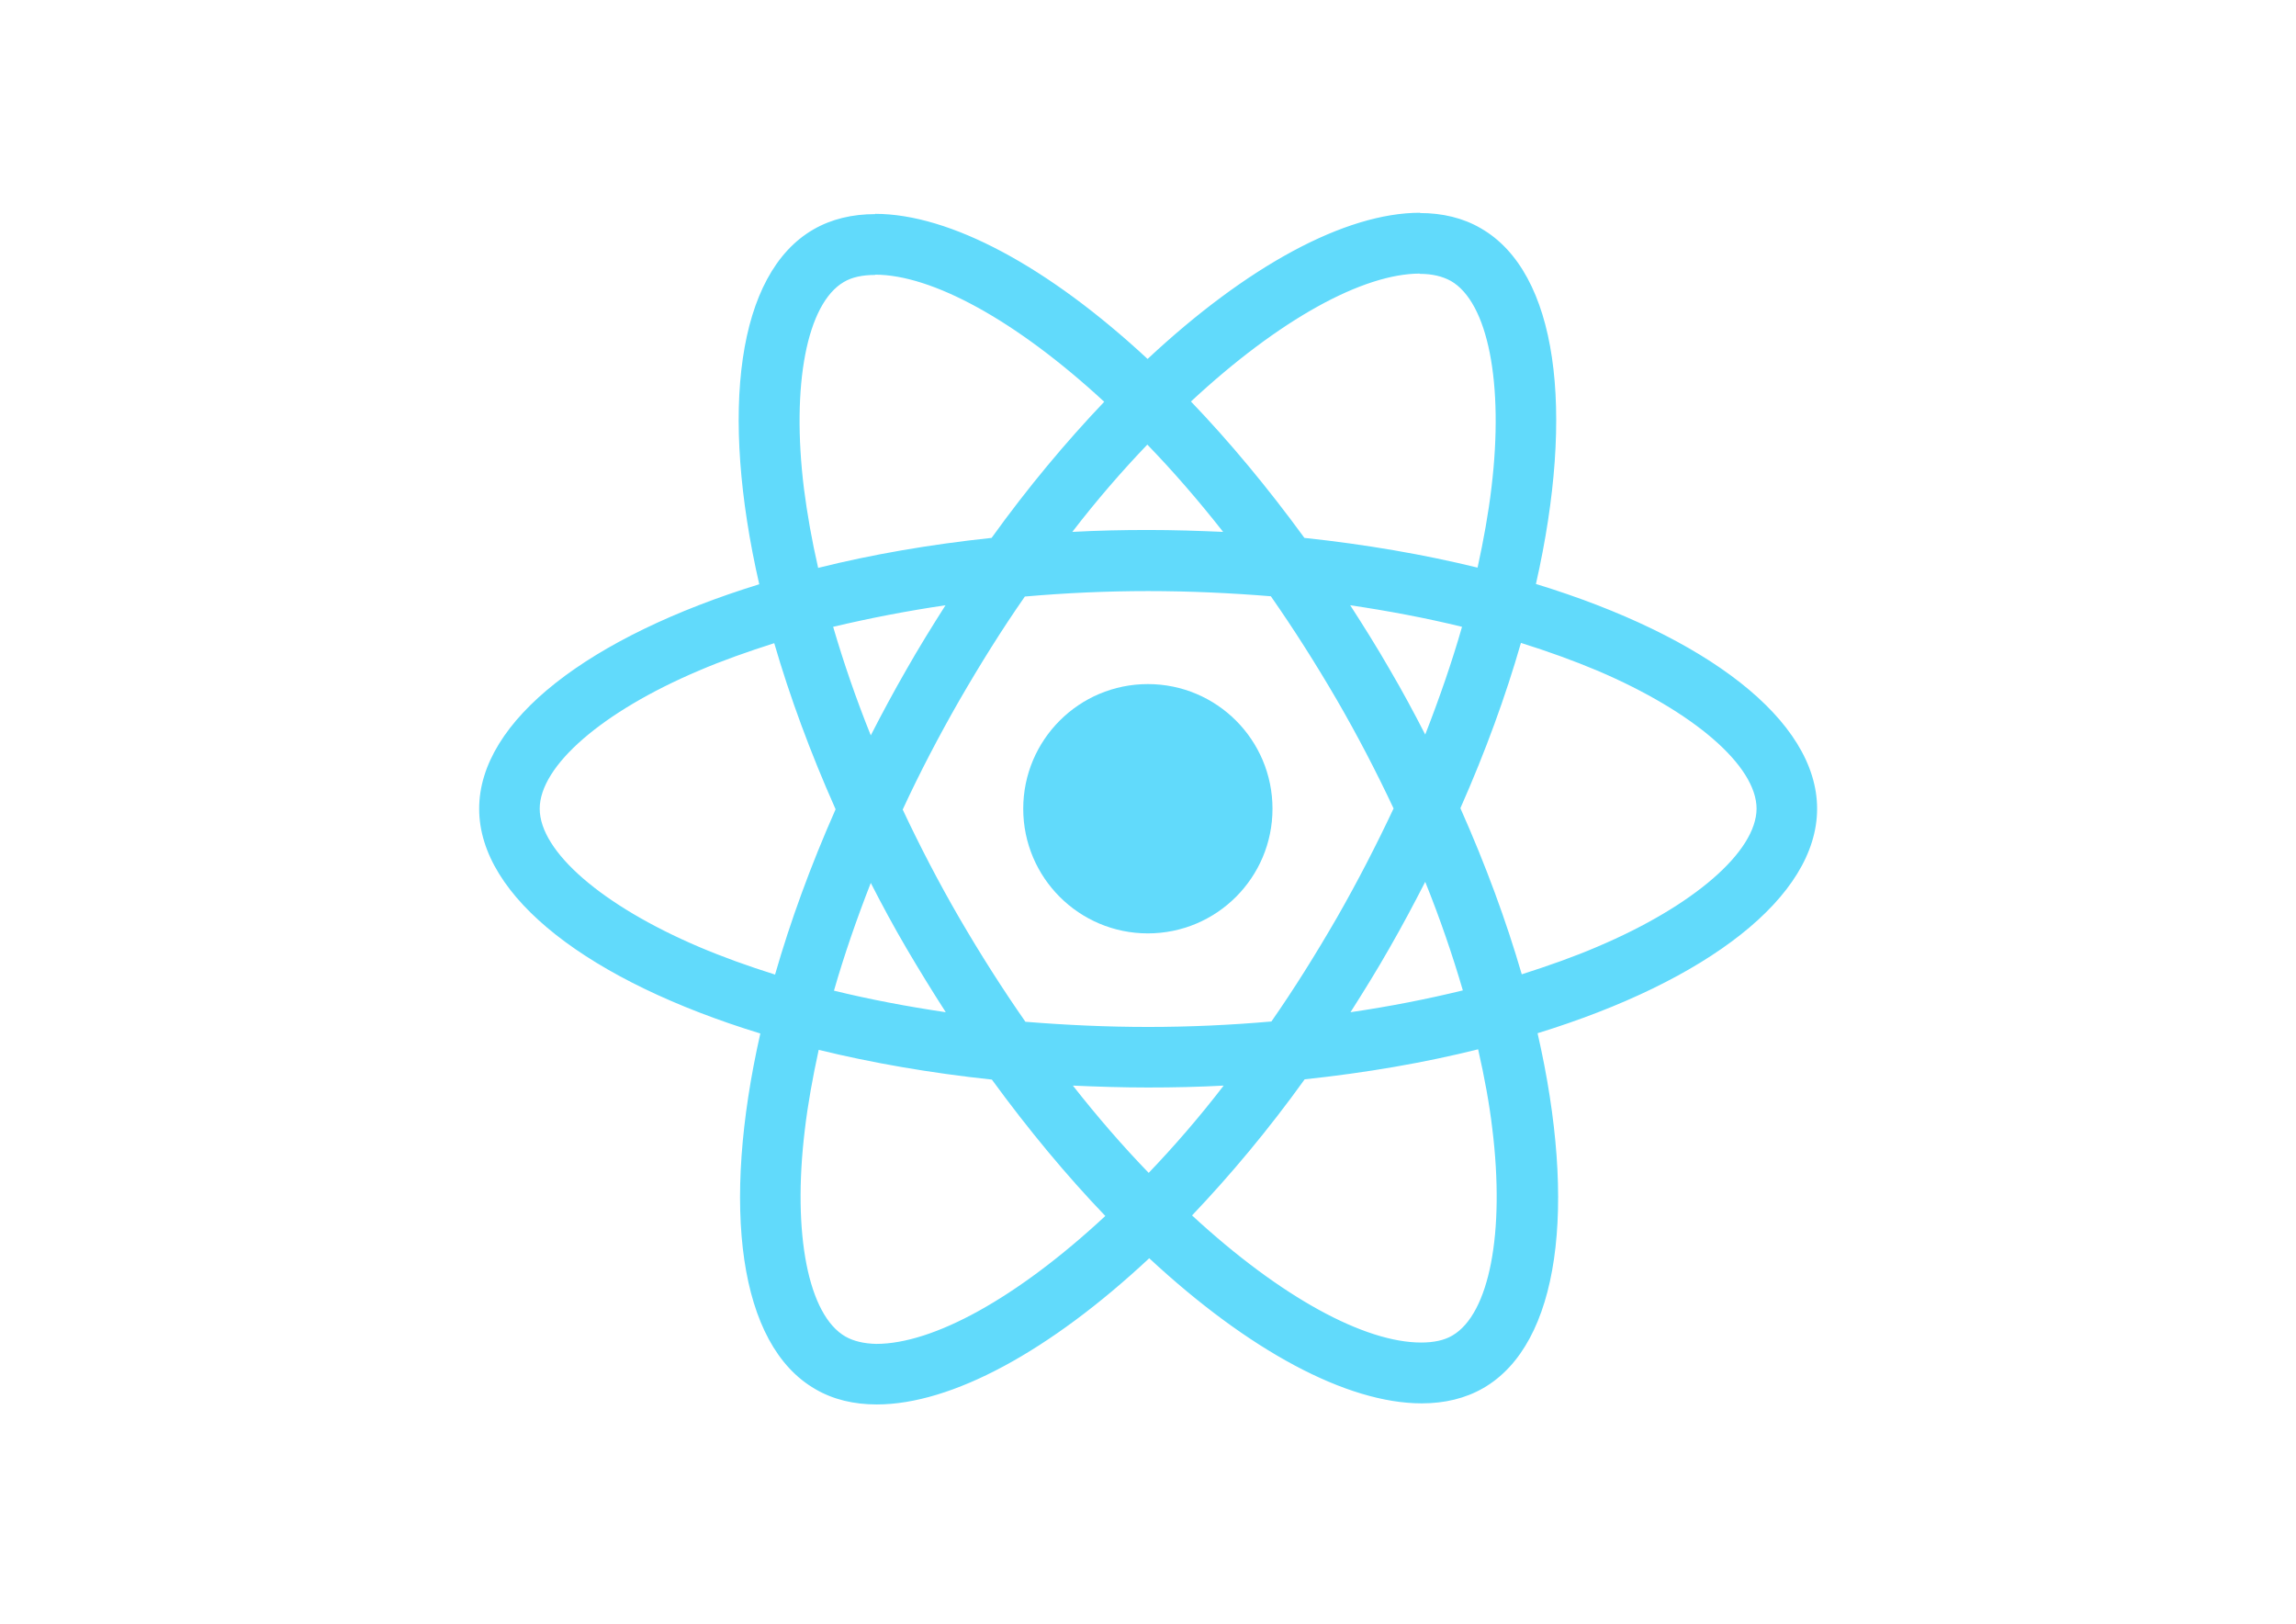
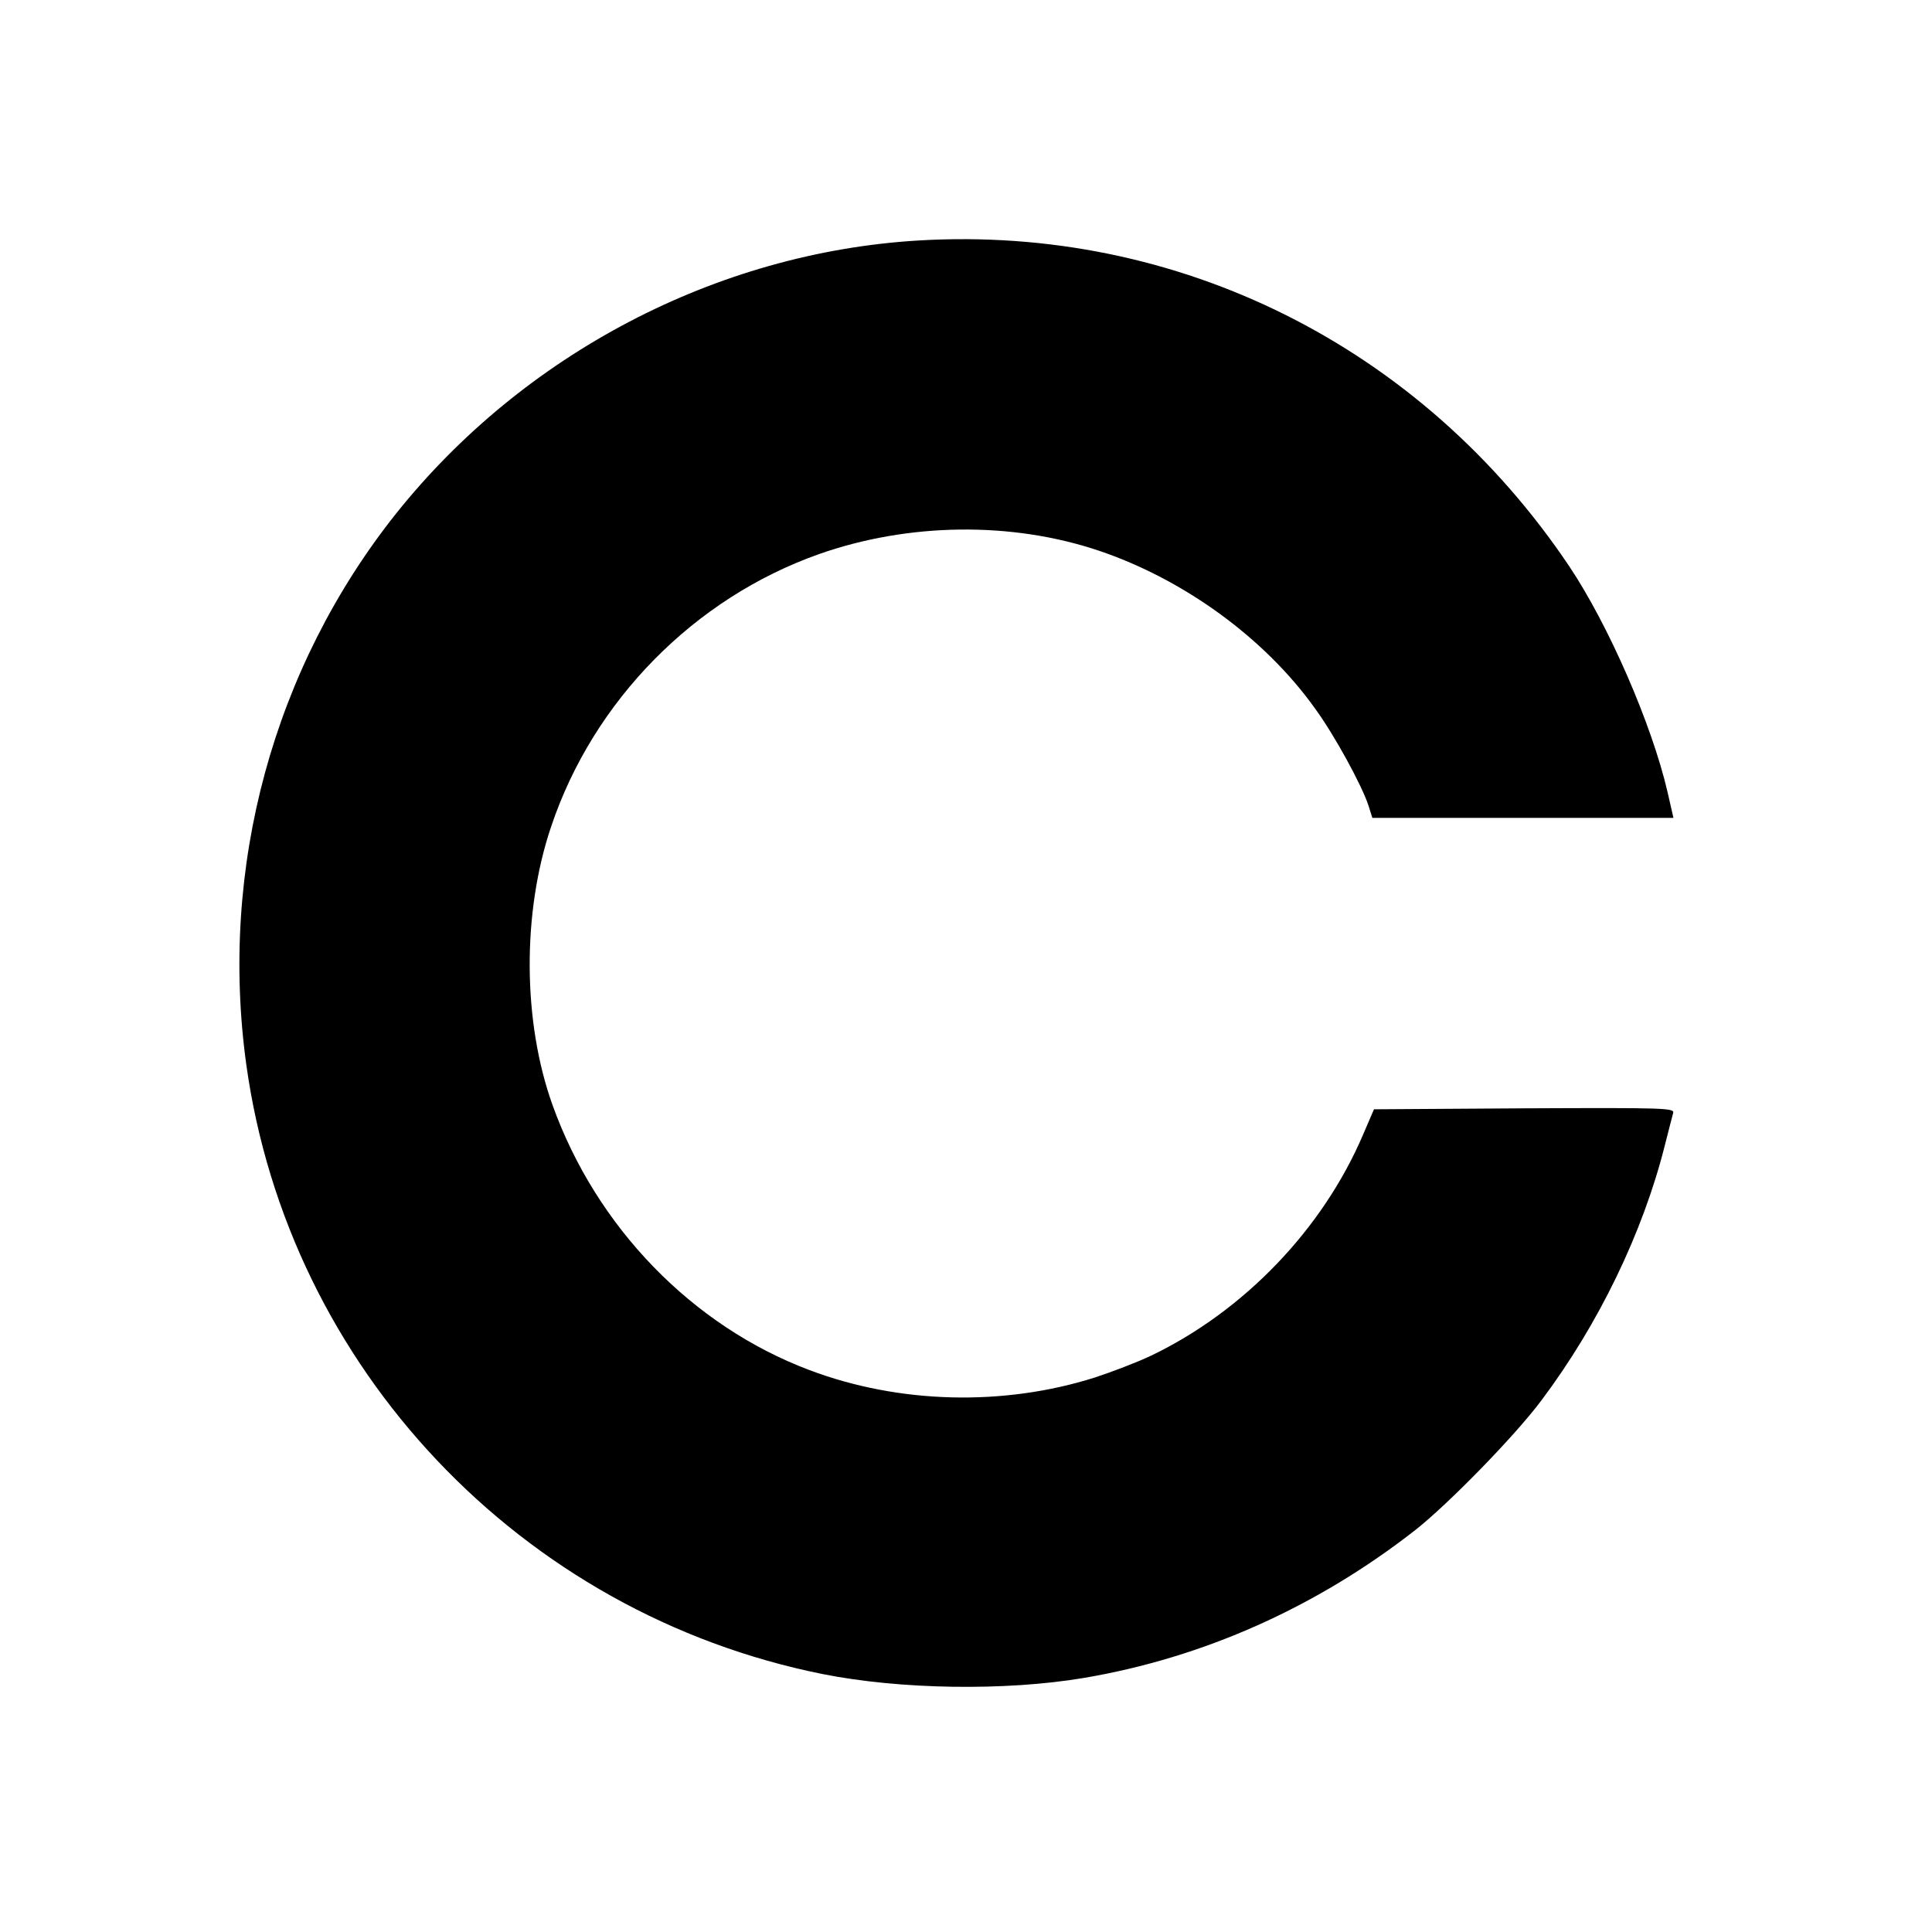
- <svg xmlns="http://www.w3.org/2000/svg" viewBox="0 0 841.9 595.3">
-   <g fill="#61DAFB">
-     <path d="M666.3 296.5c0-32.5-40.7-63.3-103.1-82.4 14.4-63.6 8-114.2-20.2-130.4-6.5-3.8-14.1-5.6-22.4-5.6v22.3c4.6 0 8.3.9 11.4 2.6 13.6 7.8 19.5 37.5 14.9 75.7-1.1 9.4-2.9 19.3-5.1 29.4-19.6-4.8-41-8.5-63.5-10.9-13.5-18.5-27.5-35.3-41.6-50 32.6-30.3 63.2-46.9 84-46.9V78c-27.5 0-63.5 19.6-99.9 53.6-36.4-33.8-72.4-53.2-99.9-53.2v22.3c20.7 0 51.4 16.5 84 46.6-14 14.7-28 31.4-41.3 49.9-22.6 2.4-44 6.1-63.6 11-2.3-10-4-19.7-5.2-29-4.7-38.2 1.1-67.9 14.6-75.8 3-1.8 6.9-2.6 11.5-2.6V78.5c-8.4 0-16 1.8-22.6 5.6-28.1 16.2-34.4 66.7-19.9 130.1-62.2 19.2-102.7 49.9-102.7 82.3 0 32.5 40.7 63.3 103.1 82.4-14.4 63.6-8 114.2 20.2 130.4 6.5 3.8 14.1 5.6 22.5 5.6 27.5 0 63.5-19.6 99.9-53.6 36.4 33.8 72.4 53.2 99.9 53.2 8.4 0 16-1.8 22.6-5.6 28.1-16.2 34.4-66.7 19.9-130.1 62-19.1 102.5-49.9 102.5-82.3zm-130.2-66.7c-3.7 12.9-8.3 26.2-13.5 39.5-4.1-8-8.4-16-13.1-24-4.6-8-9.5-15.8-14.4-23.4 14.2 2.1 27.9 4.7 41 7.9zm-45.8 106.5c-7.8 13.5-15.8 26.3-24.1 38.2-14.9 1.3-30 2-45.2 2-15.1 0-30.2-.7-45-1.9-8.3-11.9-16.4-24.6-24.2-38-7.6-13.1-14.5-26.4-20.8-39.8 6.2-13.4 13.2-26.8 20.7-39.9 7.8-13.5 15.8-26.3 24.1-38.2 14.9-1.3 30-2 45.2-2 15.1 0 30.2.7 45 1.9 8.3 11.9 16.4 24.6 24.2 38 7.6 13.1 14.5 26.4 20.8 39.8-6.3 13.4-13.2 26.8-20.7 39.9zm32.3-13c5.4 13.4 10 26.8 13.8 39.8-13.1 3.2-26.9 5.9-41.2 8 4.9-7.7 9.8-15.6 14.4-23.7 4.6-8 8.9-16.1 13-24.1zM421.2 430c-9.3-9.6-18.6-20.3-27.8-32 9 .4 18.2.7 27.5.7 9.4 0 18.7-.2 27.8-.7-9 11.7-18.3 22.4-27.5 32zm-74.4-58.9c-14.2-2.1-27.9-4.7-41-7.9 3.7-12.9 8.3-26.2 13.5-39.5 4.1 8 8.4 16 13.1 24 4.7 8 9.5 15.8 14.4 23.4zM420.7 163c9.3 9.6 18.6 20.3 27.8 32-9-.4-18.2-.7-27.5-.7-9.4 0-18.7.2-27.8.7 9-11.7 18.3-22.4 27.5-32zm-74 58.9c-4.9 7.7-9.8 15.6-14.4 23.7-4.6 8-8.9 16-13 24-5.4-13.4-10-26.8-13.8-39.8 13.1-3.1 26.9-5.8 41.2-7.9zm-90.5 125.2c-35.4-15.1-58.3-34.9-58.3-50.6 0-15.7 22.9-35.6 58.3-50.6 8.6-3.7 18-7 27.7-10.1 5.7 19.6 13.2 40 22.5 60.9-9.2 20.8-16.6 41.1-22.2 60.6-9.9-3.1-19.3-6.5-28-10.2zM310 490c-13.6-7.8-19.5-37.5-14.9-75.7 1.1-9.4 2.9-19.3 5.1-29.4 19.6 4.8 41 8.5 63.5 10.9 13.5 18.5 27.5 35.3 41.6 50-32.6 30.3-63.2 46.9-84 46.9-4.5-.1-8.3-1-11.3-2.7zm237.2-76.2c4.7 38.2-1.1 67.9-14.6 75.8-3 1.8-6.9 2.6-11.5 2.6-20.7 0-51.4-16.5-84-46.6 14-14.7 28-31.4 41.3-49.9 22.6-2.4 44-6.1 63.6-11 2.3 10.1 4.1 19.8 5.2 29.1zm38.5-66.7c-8.6 3.7-18 7-27.7 10.1-5.7-19.6-13.2-40-22.5-60.9 9.2-20.8 16.6-41.1 22.2-60.6 9.9 3.1 19.3 6.5 28.1 10.2 35.4 15.1 58.3 34.9 58.3 50.6-.1 15.7-23 35.6-58.4 50.6zM320.8 78.4z" />
-     <circle cx="420.9" cy="296.5" r="45.7" />
-     <path d="M520.5 78.1z" />
+ <svg xmlns="http://www.w3.org/2000/svg" version="1.0" width="600pt" height="600pt" viewBox="0 0 600 600" preserveAspectRatio="xMidYMid meet">
+   <g transform="translate(0,600) scale(0.1,-0.1)" fill="#000000" stroke="none">
+     <path d="M2850 5253 c-625 -38 -1224 -352 -1620 -848 -381 -479 -550 -1099 -465 -1712 131 -941 852 -1704 1790 -1892 241 -48 567 -53 811 -12 372 63 723 220 1029 459 103 81 310 293 392 403 178 237 315 521 383 791 12 46 23 91 26 101 5 16 -20 17 -462 15 l-467 -3 -34 -79 c-125 -293 -370 -548 -658 -686 -44 -21 -123 -51 -175 -68 -284 -90 -608 -82 -886 23 -364 137 -662 444 -798 823 -93 259 -95 598 -4 866 131 390 444 708 831 845 278 98 598 102 869 11 264 -89 515 -271 671 -489 61 -83 147 -241 167 -303 l12 -38 468 0 467 0 -18 79 c-49 212 -184 521 -306 703 -458 682 -1214 1060 -2023 1011z" />
  </g>
</svg>
